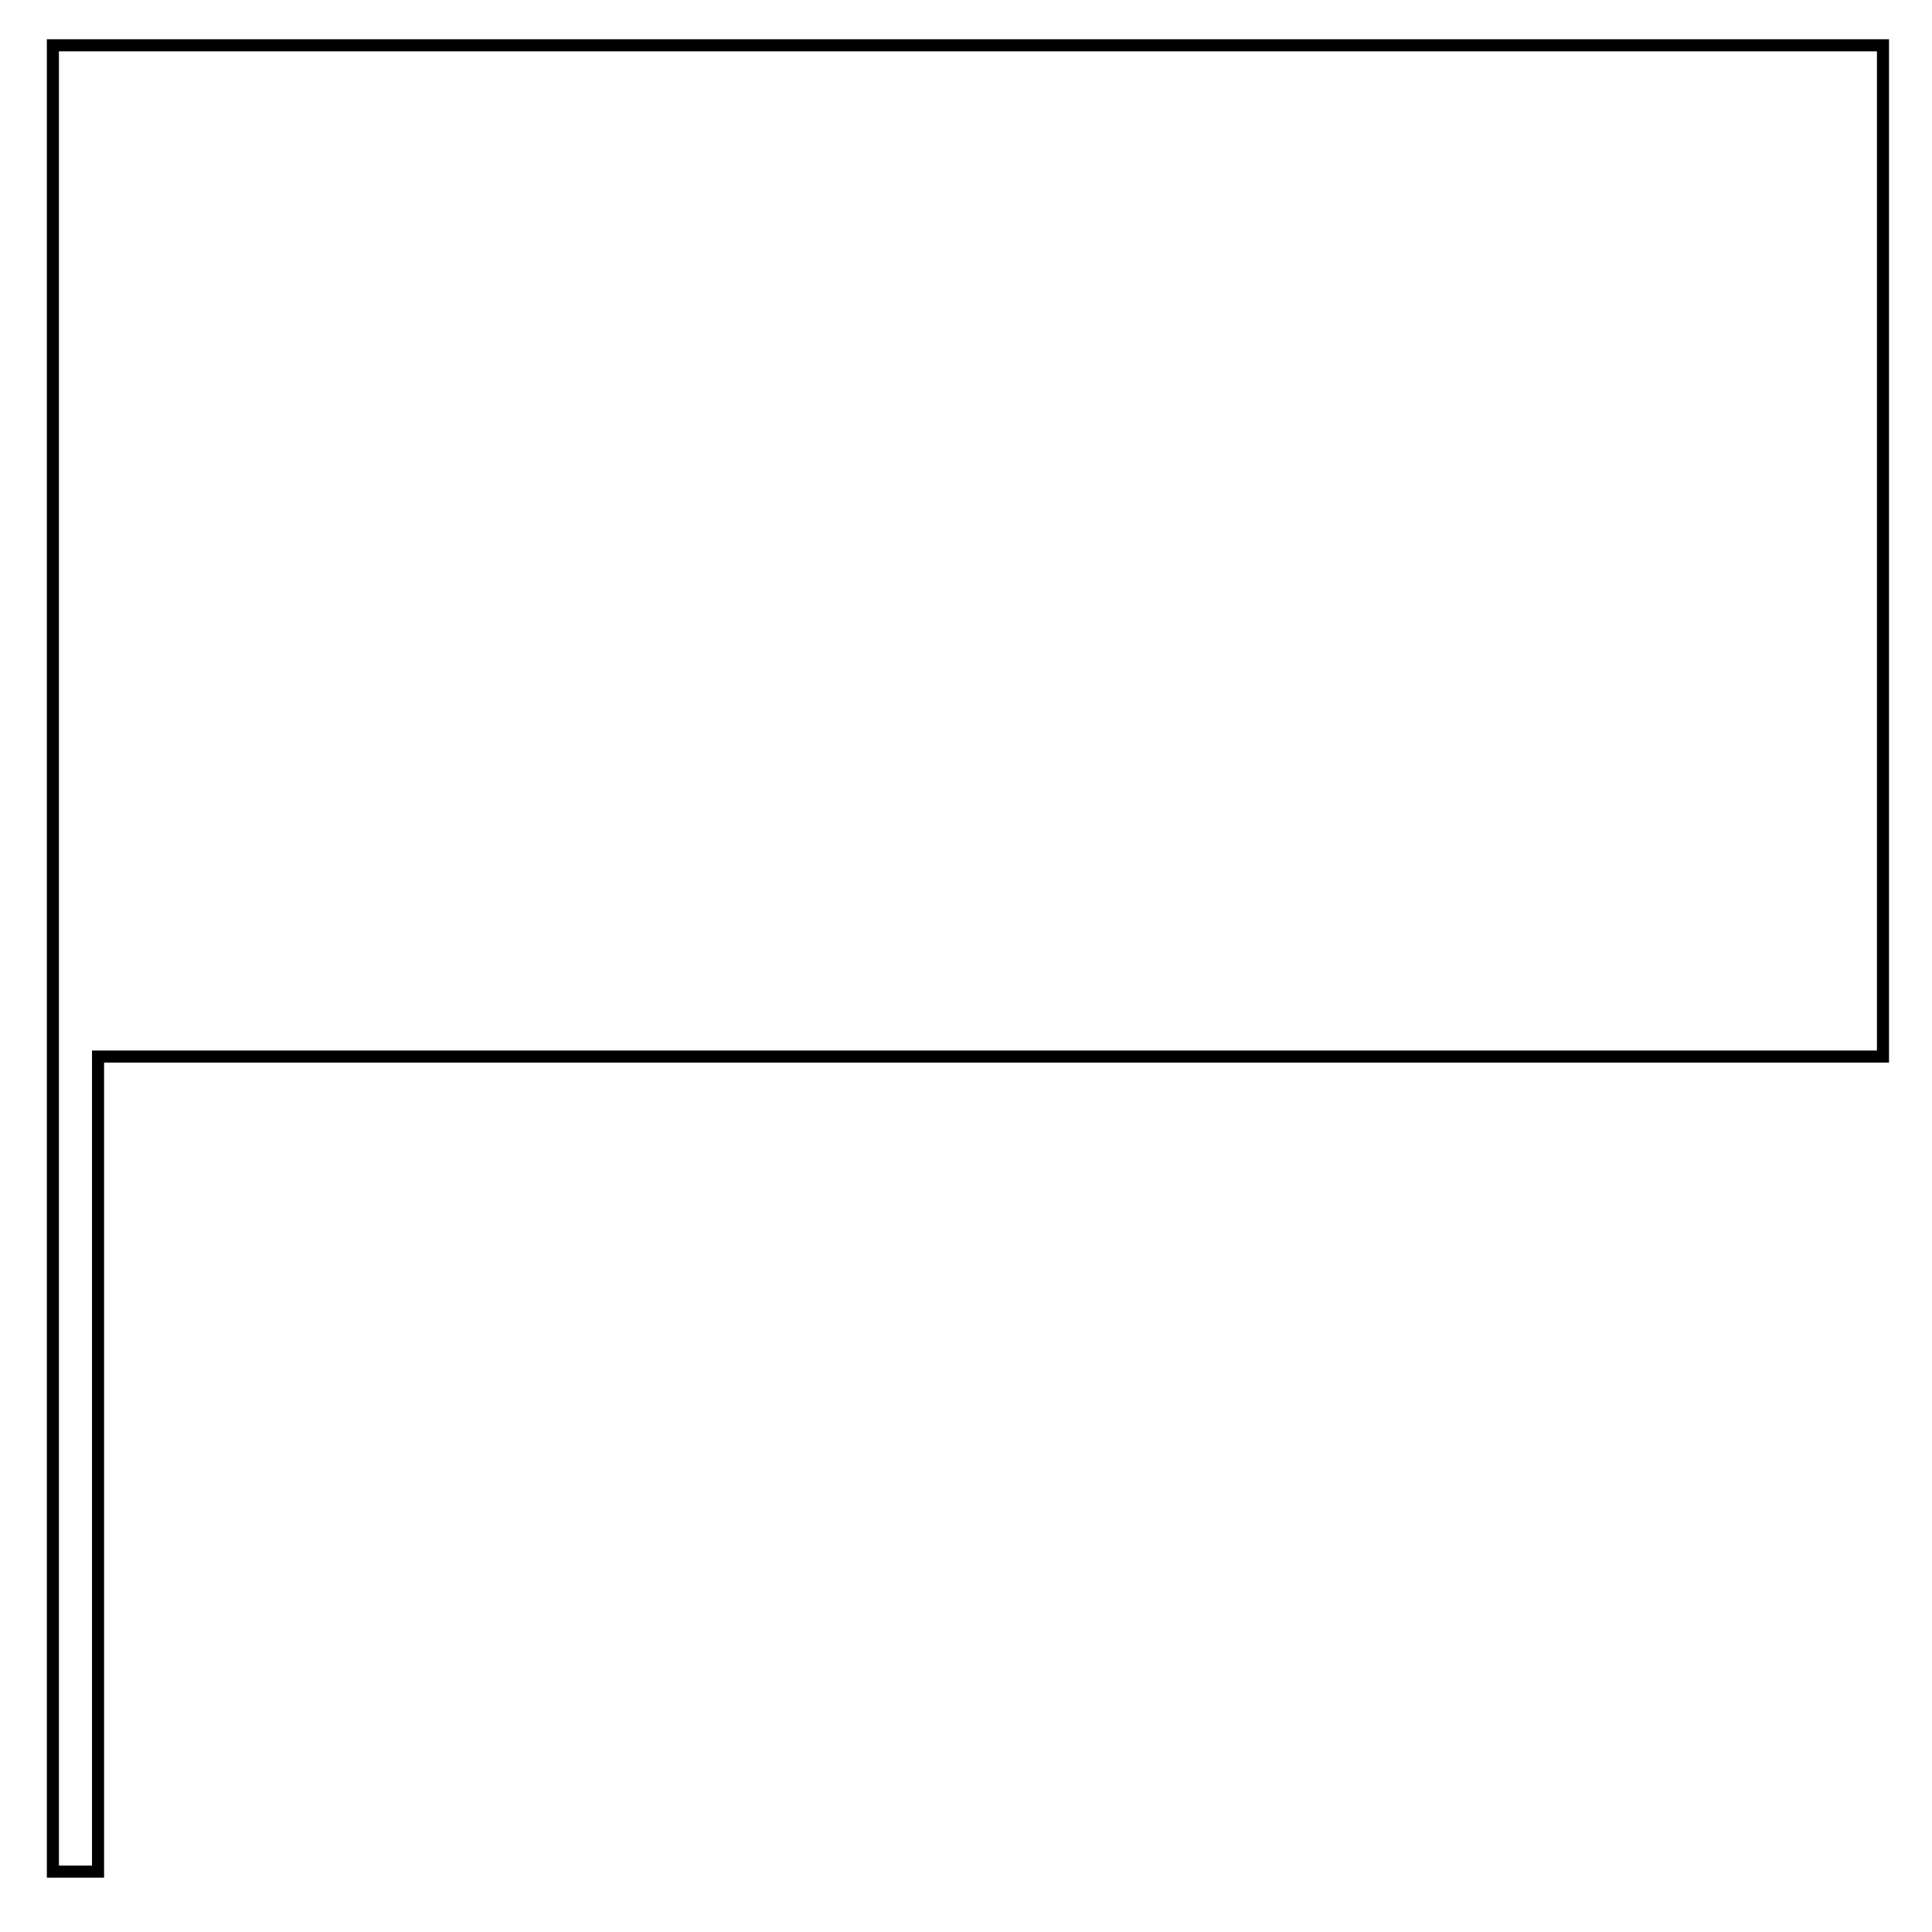
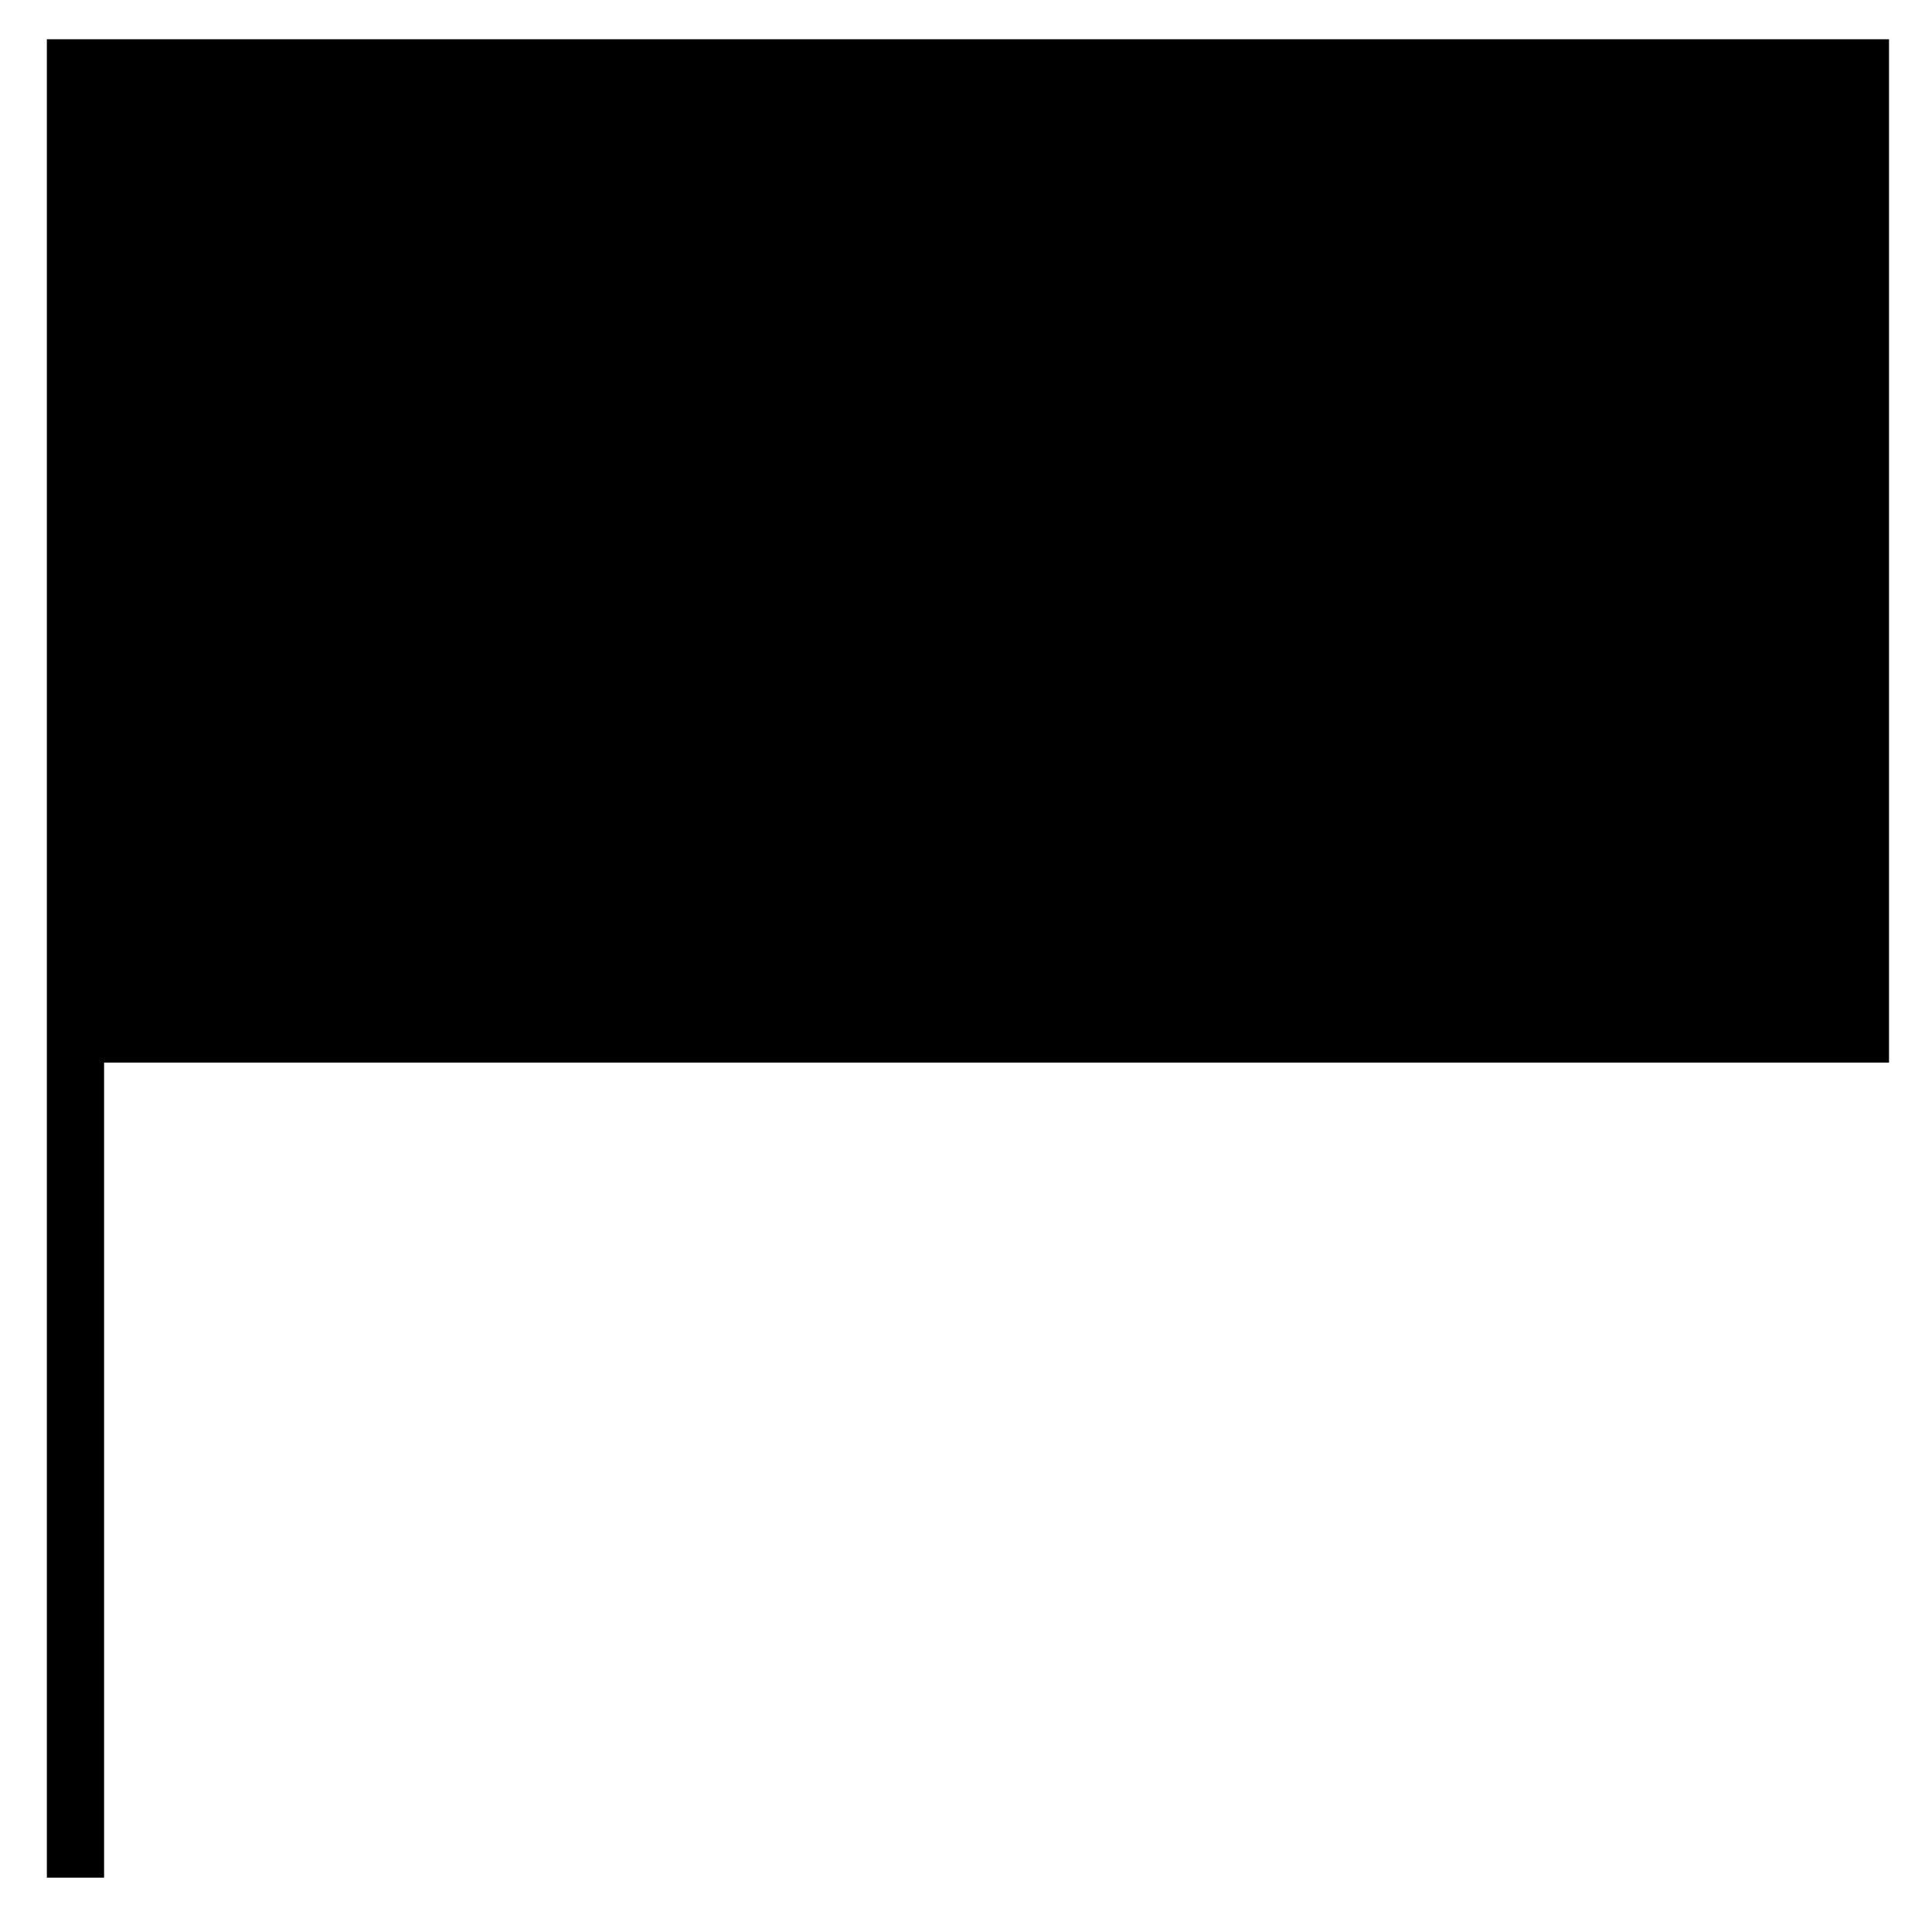
<svg xmlns="http://www.w3.org/2000/svg" width="16px" height="16px" id="svg3758" version="1.1">
  <defs id="defs3760" />
  <g id="layer1">
-     <path style="fill:#0064ff;fill-opacity:0;stroke:#000000;stroke-width:0.1;stroke-linecap:butt;stroke-linejoin:miter;stroke-miterlimit:4;stroke-opacity:1;stroke-dasharray:none" d="M 0.438 0.375 L 0.438 8.75 L 0.438 15.5 L 0.812 15.5 L 0.812 8.75 L 15.594 8.75 L 15.594 0.375 L 0.812 0.375 L 0.438 0.375 z " id="rect3766" />
+     <path style="fill:#000000;fill-opacity:1;stroke:#000000;stroke-width:0.1;stroke-linecap:butt;stroke-linejoin:miter;stroke-miterlimit:4;stroke-opacity:1;stroke-dasharray:none" d="M 0.438 0.375 L 0.438 8.75 L 0.438 15.5 L 0.812 15.5 L 0.812 8.75 L 15.594 8.75 L 15.594 0.375 L 0.812 0.375 L 0.438 0.375 z " id="rect3766" />
  </g>
</svg>
